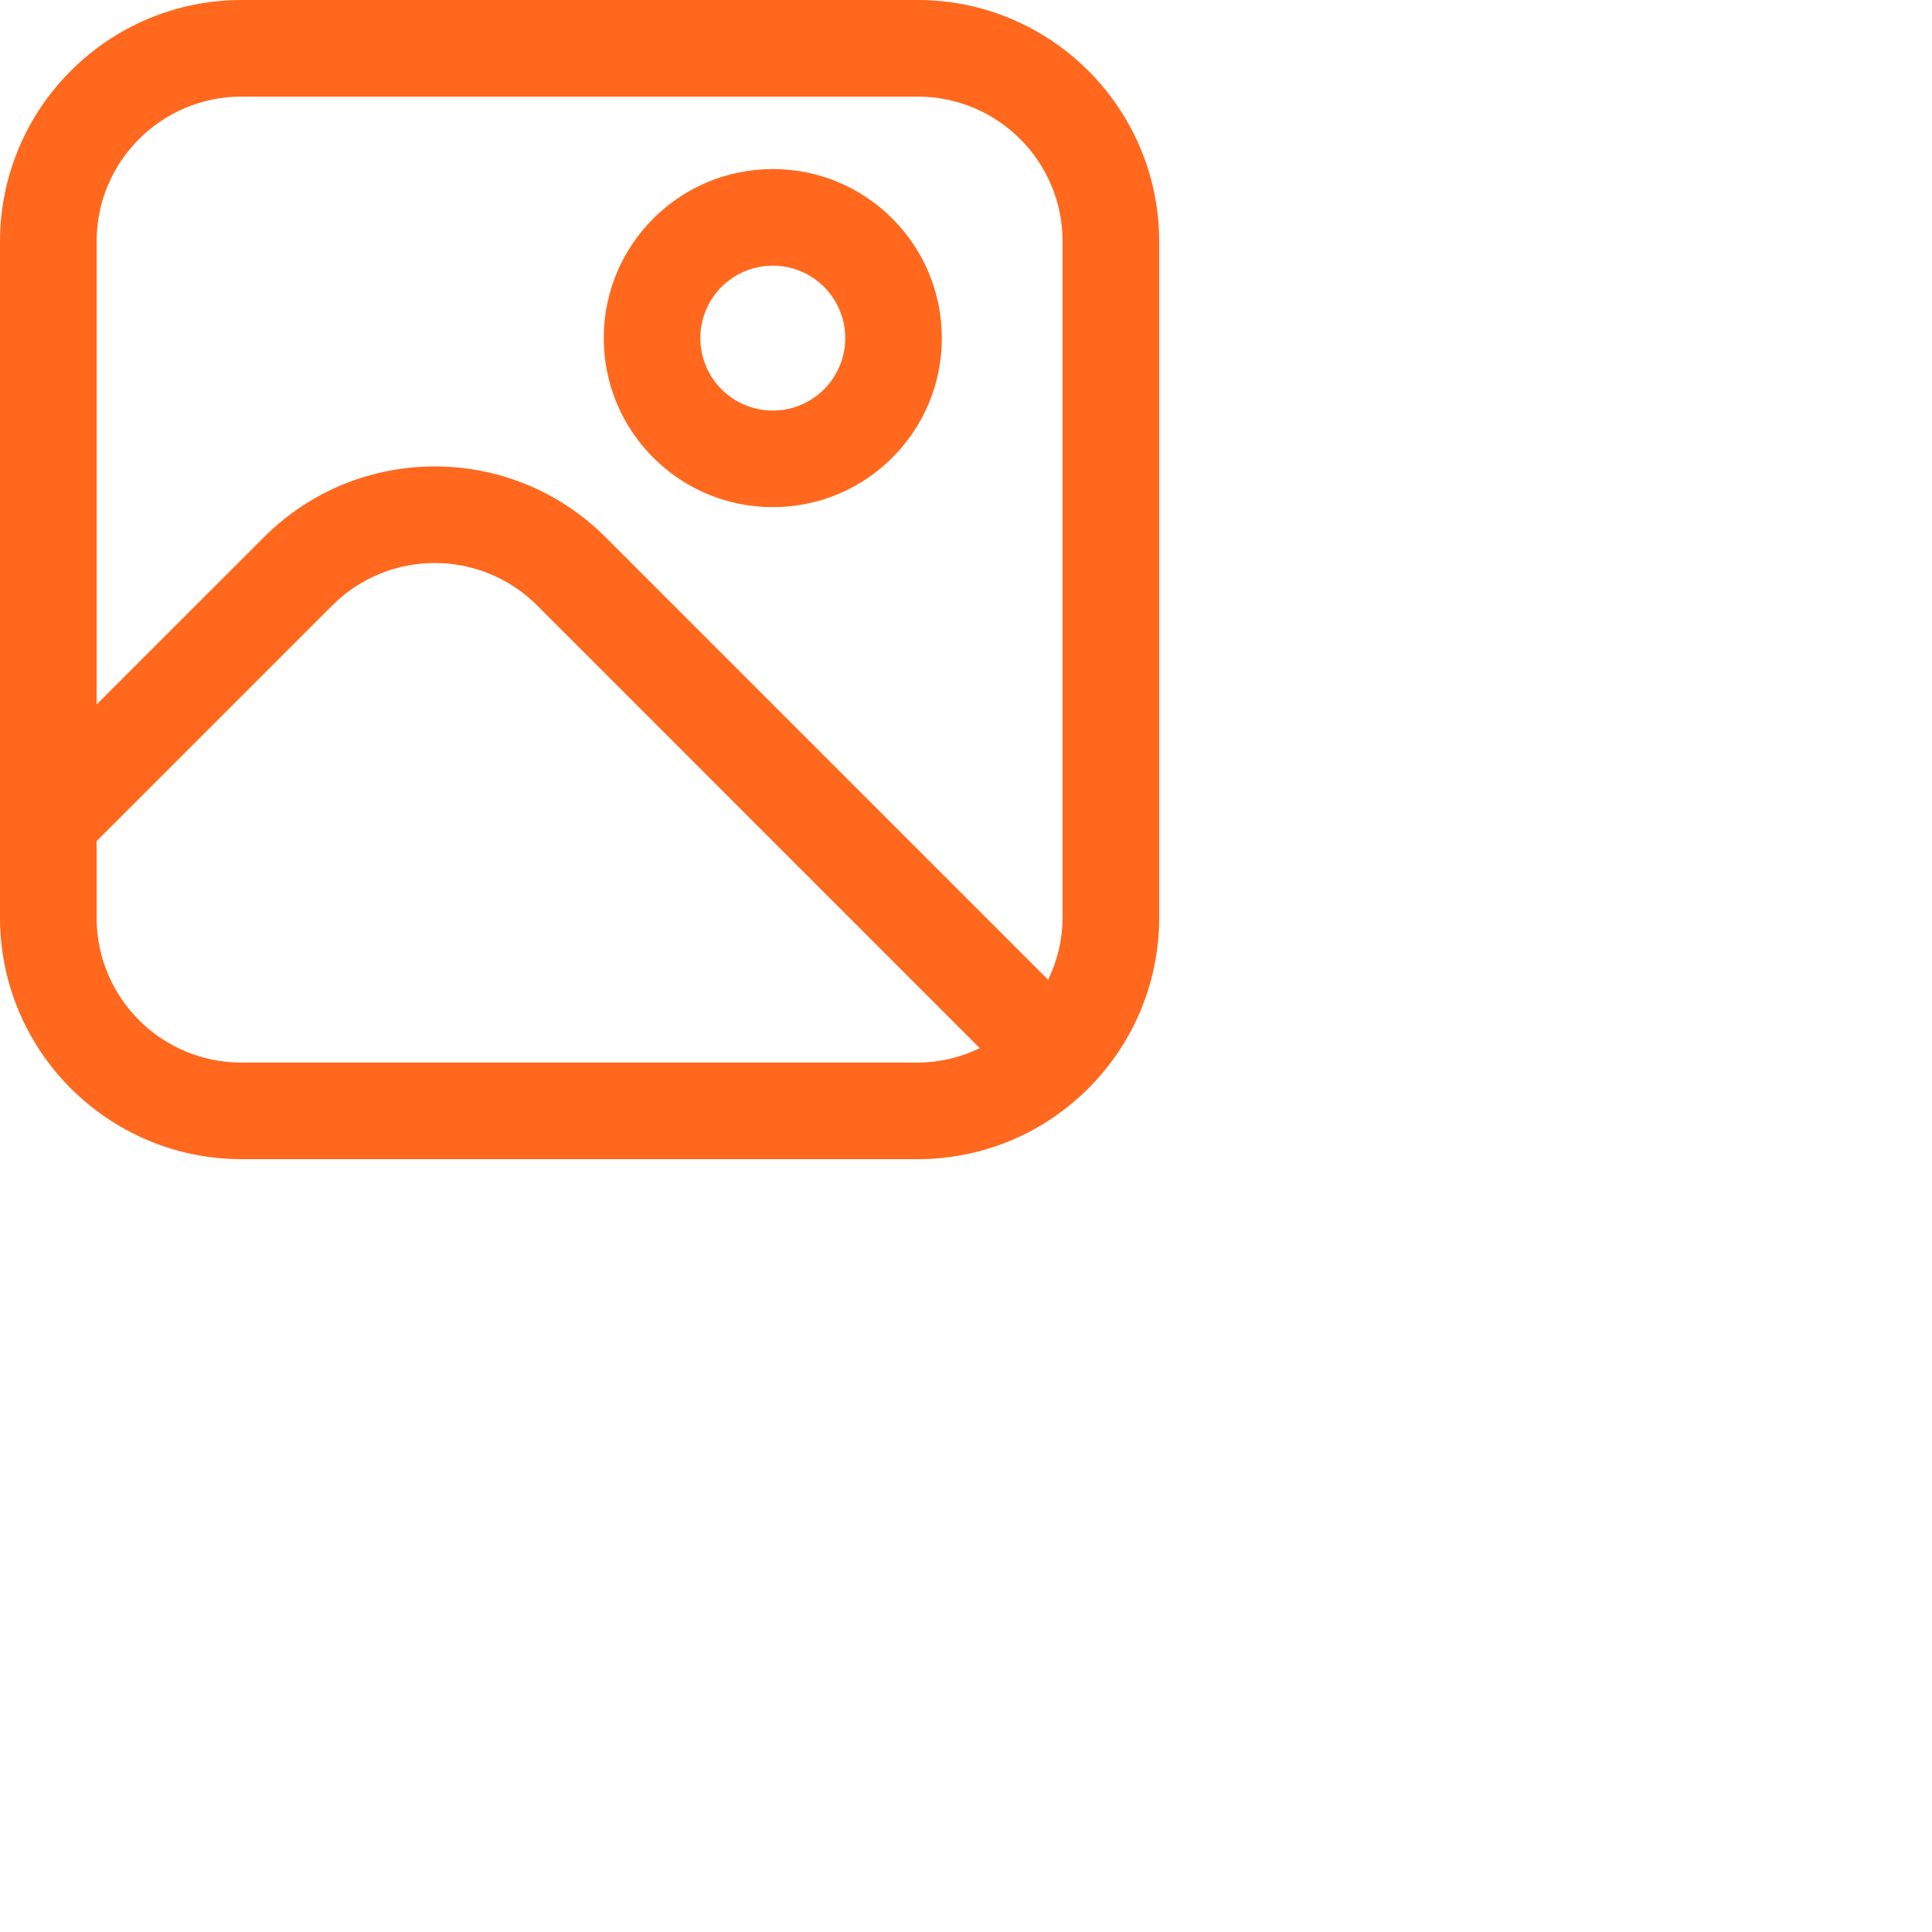
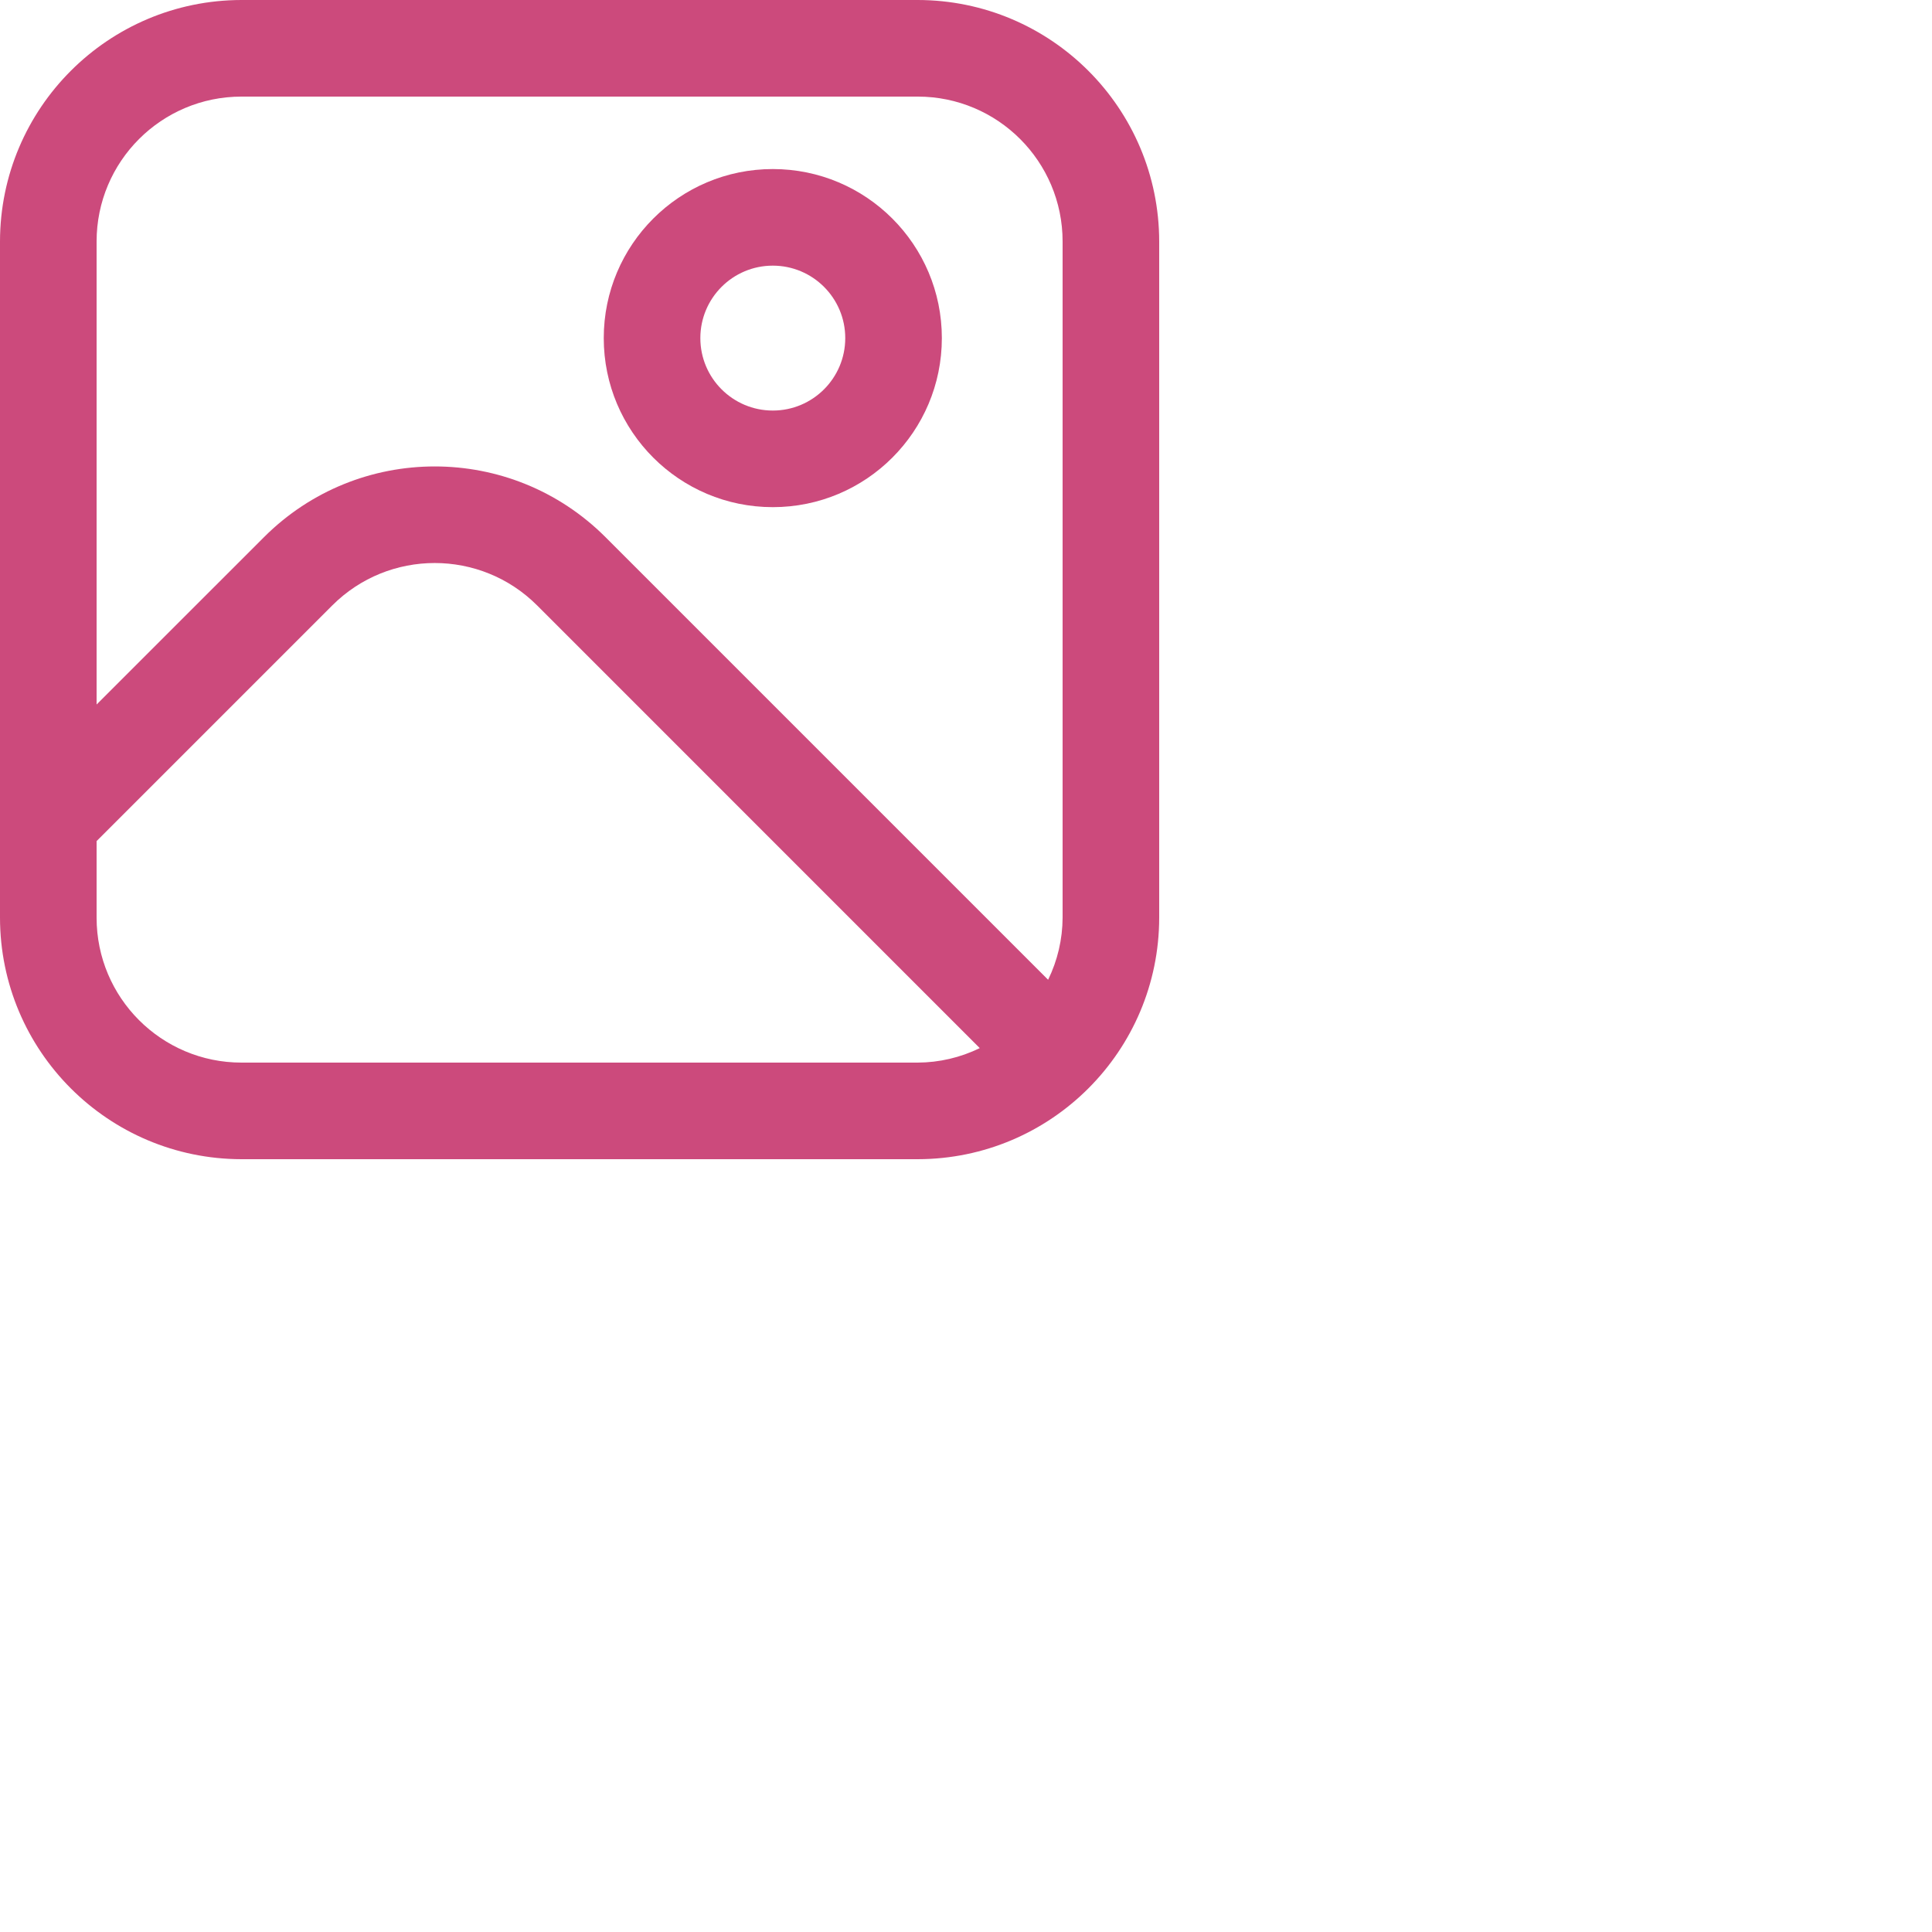
- <svg xmlns="http://www.w3.org/2000/svg" viewBox="0 0 40 40" id="Outline" width="40%" fill="#ff681d" height="40%">
+ <svg xmlns="http://www.w3.org/2000/svg" viewBox="0 0 40 40" id="Outline" width="40%" fill="#cc4a7c" height="40%">
  <path d="M19,0H5A5.006,5.006,0,0,0,0,5V19a5.006,5.006,0,0,0,5,5H19a5.006,5.006,0,0,0,5-5V5A5.006,5.006,0,0,0,19,0ZM5,2H19a3,3,0,0,1,3,3V19a2.951,2.951,0,0,1-.3,1.285l-9.163-9.163a5,5,0,0,0-7.072,0L2,14.586V5A3,3,0,0,1,5,2ZM5,22a3,3,0,0,1-3-3V17.414l4.878-4.878a3,3,0,0,1,4.244,0L20.285,21.7A2.951,2.951,0,0,1,19,22Z" />
  <path d="M16,10.5A3.5,3.5,0,1,0,12.5,7,3.5,3.5,0,0,0,16,10.5Zm0-5A1.5,1.5,0,1,1,14.5,7,1.5,1.5,0,0,1,16,5.5Z" />
</svg>
